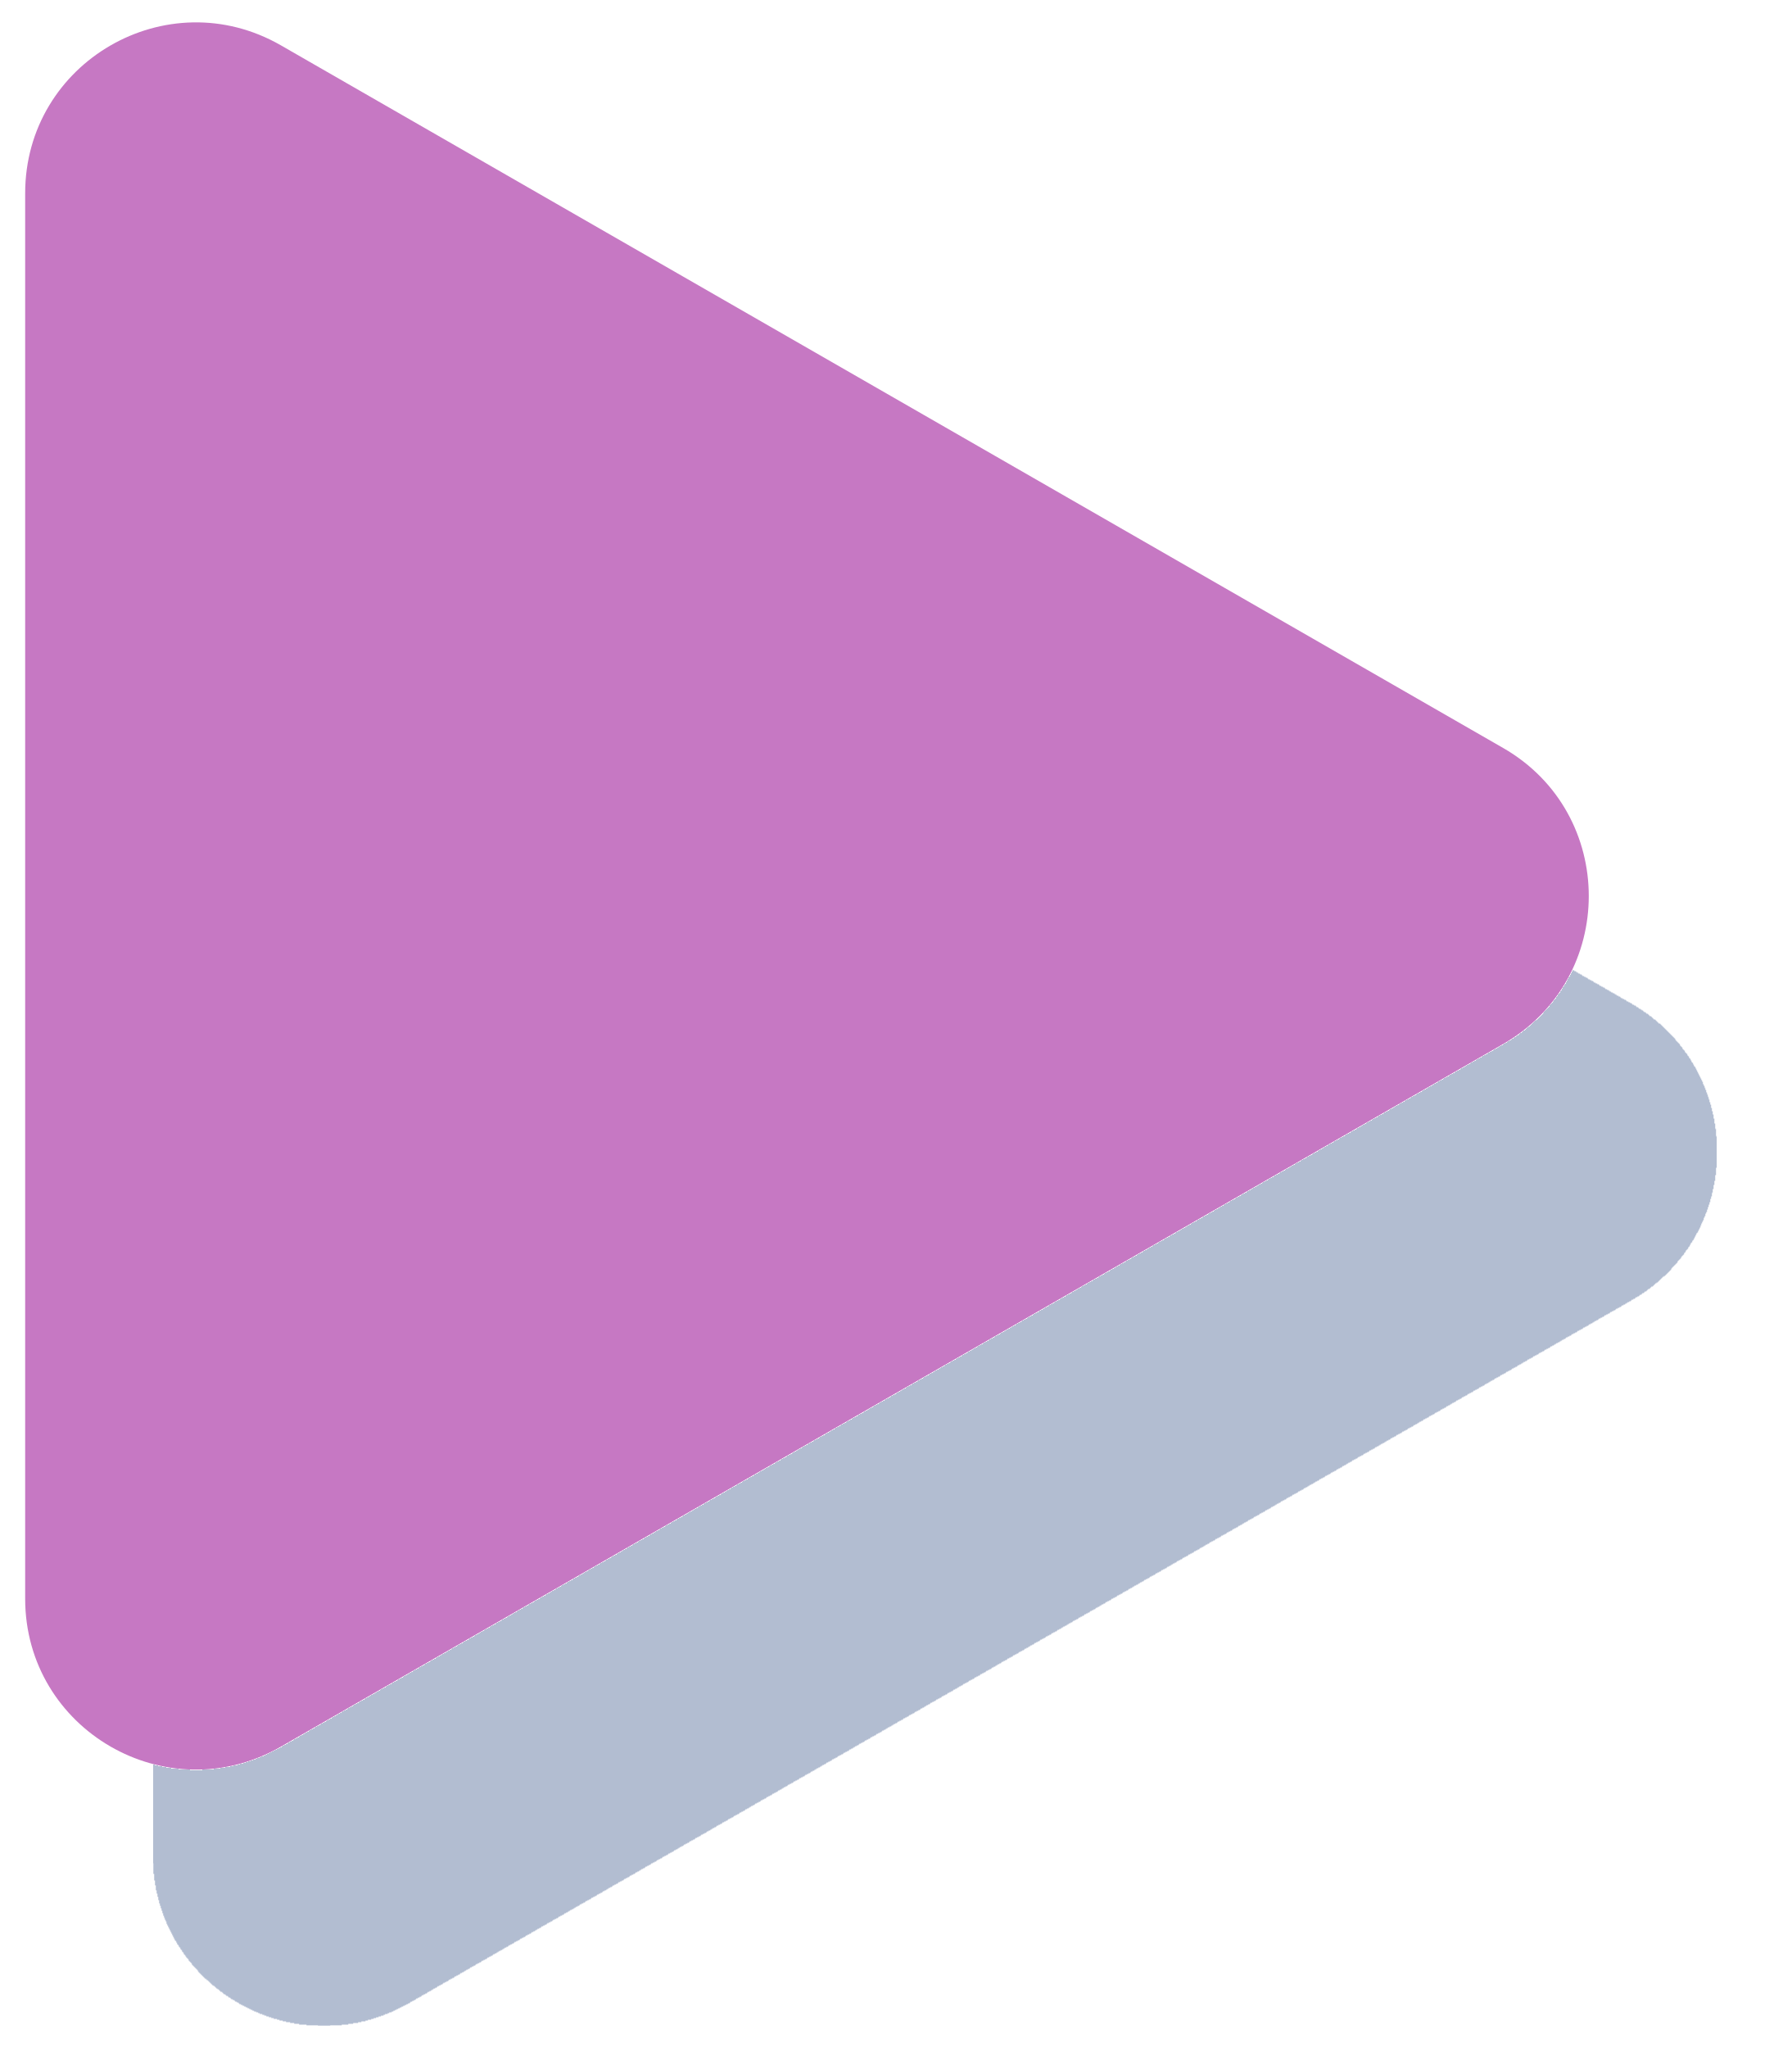
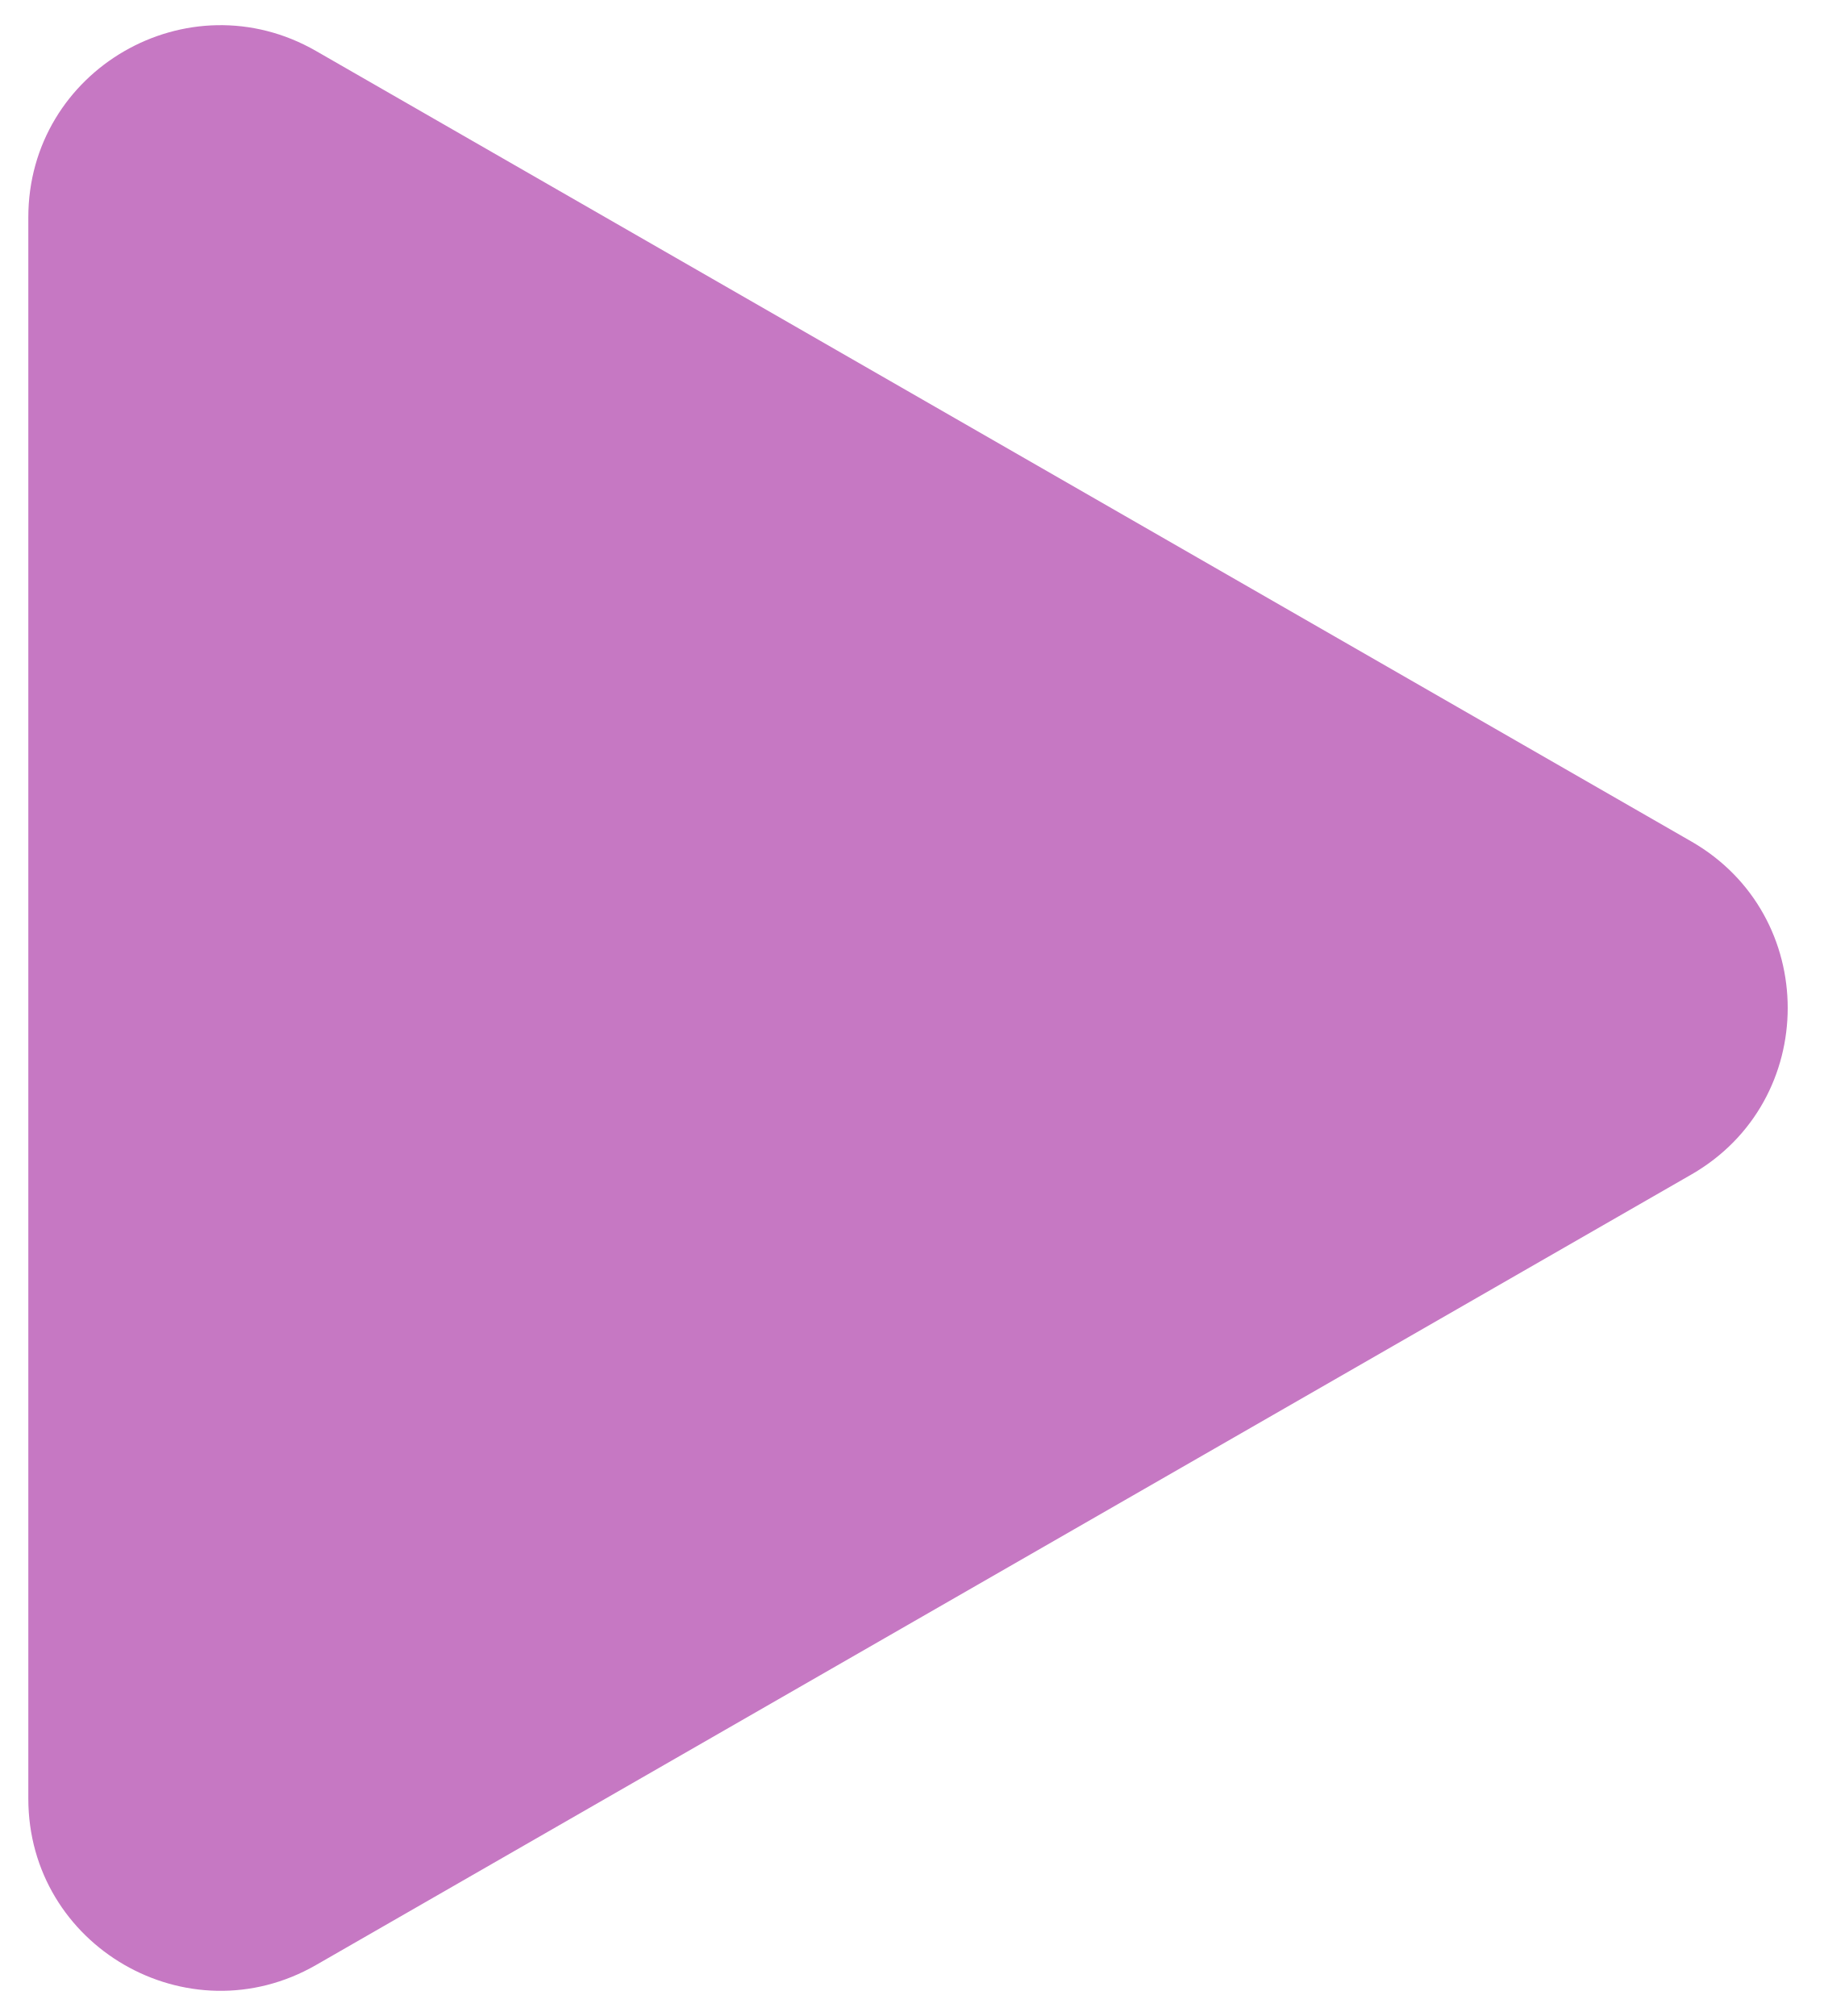
- <svg xmlns="http://www.w3.org/2000/svg" width="21" height="24" viewBox="0 0 21 24" fill="none">
-   <g filter="url(#filter0_d_12_402)">
-     <path d="M17.62 8.766C18.957 9.535 18.957 11.465 17.62 12.234L3.292 20.469C1.958 21.235 0.295 20.273 0.295 18.735L0.295 2.265C0.295 0.727 1.958 -0.235 3.292 0.531L17.62 8.766Z" fill="#C678C3" />
-   </g>
-   <defs>
-     <filter id="filter0_d_12_402" x="0.295" y="0.262" width="19.828" height="23.476" filterUnits="userSpaceOnUse" color-interpolation-filters="sRGB">
-       <feFlood flood-opacity="0" result="BackgroundImageFix" />
-       <feColorMatrix in="SourceAlpha" type="matrix" values="0 0 0 0 0 0 0 0 0 0 0 0 0 0 0 0 0 0 127 0" result="hardAlpha" />
-       <feOffset dx="1.5" dy="3" />
-       <feComposite in2="hardAlpha" operator="out" />
-       <feColorMatrix type="matrix" values="0 0 0 0 0 0 0 0 0 0.139 0 0 0 0 0.408 0 0 0 0.3 0" />
-       <feBlend mode="normal" in2="BackgroundImageFix" result="effect1_dropShadow_12_402" />
-       <feBlend mode="normal" in="SourceGraphic" in2="effect1_dropShadow_12_402" result="shape" />
-     </filter>
-   </defs>
+ <svg xmlns="http://www.w3.org/2000/svg" width="19" height="21" viewBox="0 0 19 21" fill="none">
+   <path d="M17.62 8.766C18.957 9.535 18.957 11.465 17.62 12.234L3.292 20.469C1.958 21.235 0.295 20.273 0.295 18.735L0.295 2.265C0.295 0.727 1.958 -0.235 3.292 0.531L17.62 8.766Z" fill="#C678C3" />
</svg>
